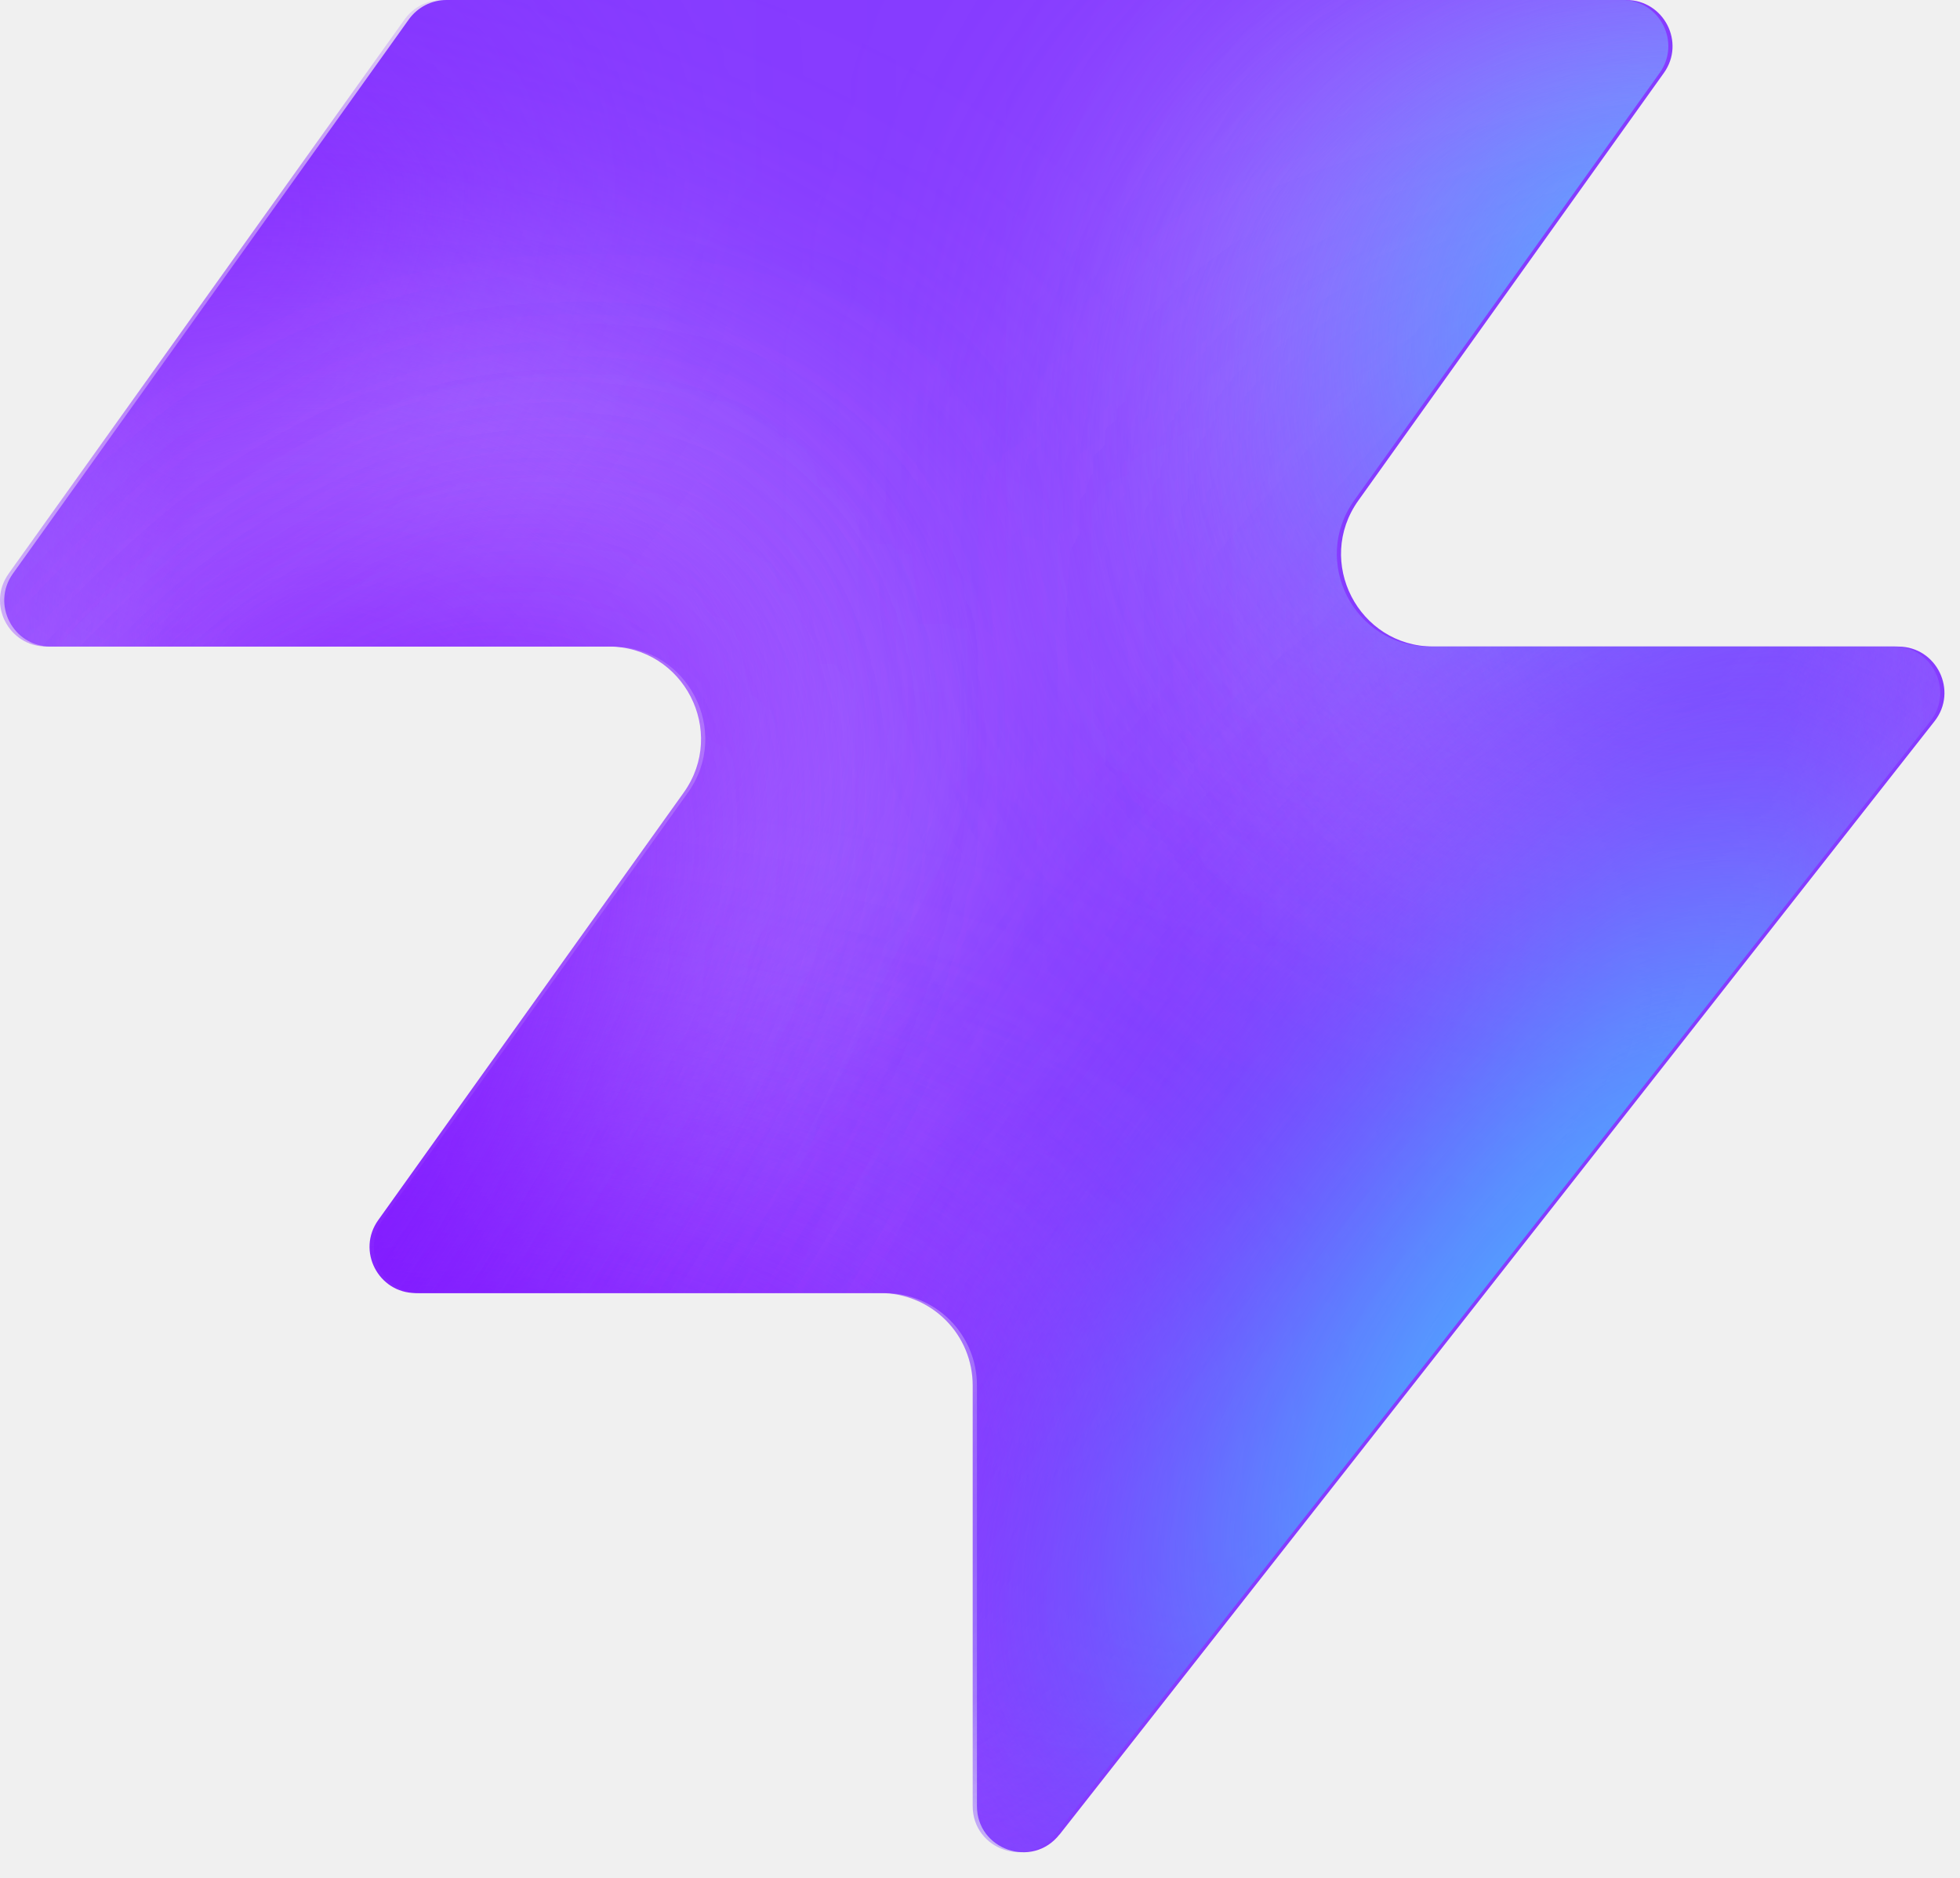
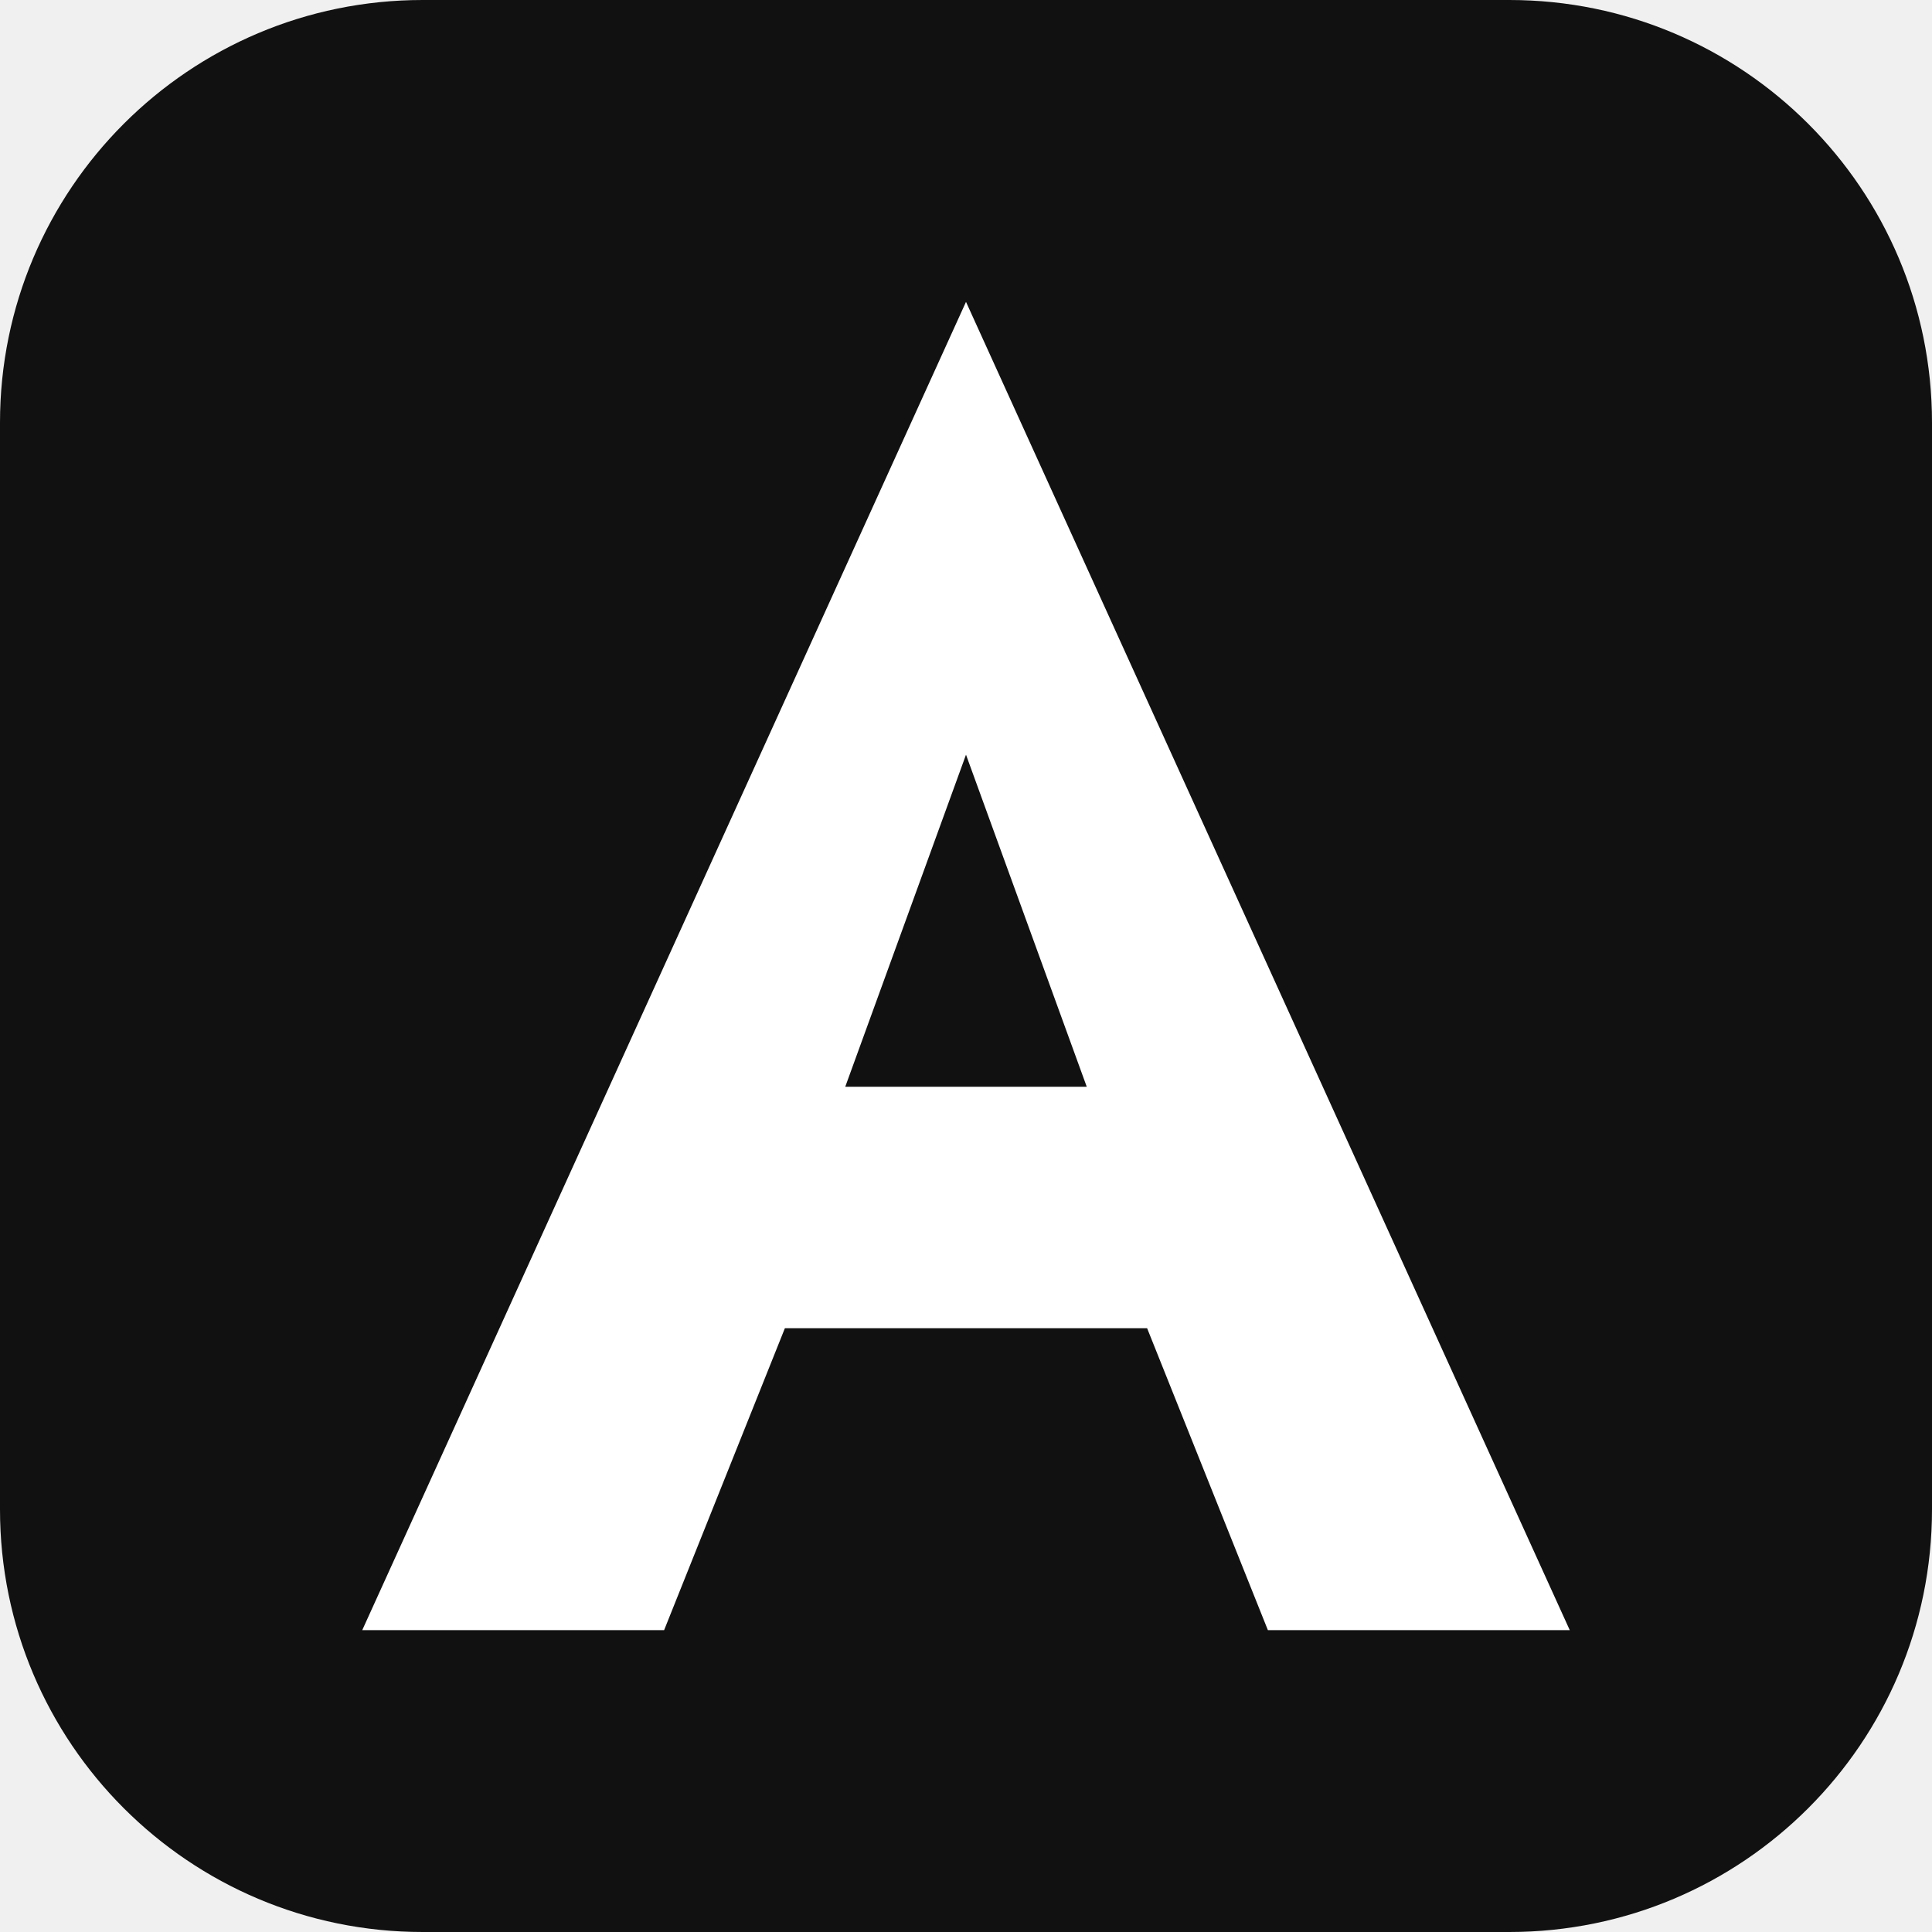
- <svg xmlns="http://www.w3.org/2000/svg" width="48" height="46" fill="none" viewBox="0 0 48 46">
-   <path fill="#863bff" d="M25.946 44.938c-.664.845-2.021.375-2.021-.698V33.937a2.26 2.26 0 0 0-2.262-2.262H10.287c-.92 0-1.456-1.04-.92-1.788l7.48-10.471c1.07-1.497 0-3.578-1.842-3.578H1.237c-.92 0-1.456-1.04-.92-1.788L10.013.474c.214-.297.556-.474.92-.474h28.894c.92 0 1.456 1.04.92 1.788l-7.48 10.471c-1.07 1.498 0 3.579 1.842 3.579h11.377c.943 0 1.473 1.088.89 1.83L25.947 44.94z" style="fill:#863bff;fill:color(display-p3 .525 .23 1);fill-opacity:1" />
-   <mask id="a" width="48" height="46" x="0" y="0" maskUnits="userSpaceOnUse" style="mask-type:alpha">
-     <path fill="#000" d="M25.842 44.938c-.664.844-2.021.375-2.021-.698V33.937a2.26 2.26 0 0 0-2.262-2.262H10.183c-.92 0-1.456-1.04-.92-1.788l7.48-10.471c1.07-1.498 0-3.579-1.842-3.579H1.133c-.92 0-1.456-1.04-.92-1.787L9.91.473c.214-.297.556-.474.92-.474h28.894c.92 0 1.456 1.04.92 1.788l-7.48 10.471c-1.07 1.498 0 3.578 1.842 3.578h11.377c.943 0 1.473 1.088.89 1.832L25.843 44.94z" style="fill:#000;fill-opacity:1" />
-   </mask>
-   <g mask="url(#a)">
-     <g filter="url(#b)">
-       <ellipse cx="5.508" cy="14.704" fill="#ede6ff" rx="5.508" ry="14.704" style="fill:#ede6ff;fill:color(display-p3 .927 .903 1);fill-opacity:1" transform="matrix(.00324 1 1 -.00324 -4.47 31.516)" />
-     </g>
-     <g filter="url(#c)">
-       <ellipse cx="10.399" cy="29.851" fill="#ede6ff" rx="10.399" ry="29.851" style="fill:#ede6ff;fill:color(display-p3 .927 .903 1);fill-opacity:1" transform="matrix(.00324 1 1 -.00324 -39.328 7.883)" />
-     </g>
-     <g filter="url(#d)">
-       <ellipse cx="5.508" cy="30.487" fill="#7e14ff" rx="5.508" ry="30.487" style="fill:#7e14ff;fill:color(display-p3 .492 .077 1);fill-opacity:1" transform="rotate(89.814 -25.913 -14.639)scale(1 -1)" />
-     </g>
-     <g filter="url(#e)">
-       <ellipse cx="5.508" cy="30.599" fill="#7e14ff" rx="5.508" ry="30.599" style="fill:#7e14ff;fill:color(display-p3 .492 .077 1);fill-opacity:1" transform="rotate(89.814 -32.644 -3.334)scale(1 -1)" />
-     </g>
-     <g filter="url(#f)">
-       <ellipse cx="5.508" cy="30.599" fill="#7e14ff" rx="5.508" ry="30.599" style="fill:#7e14ff;fill:color(display-p3 .492 .077 1);fill-opacity:1" transform="matrix(.00324 1 1 -.00324 -34.34 30.47)" />
-     </g>
-     <g filter="url(#g)">
-       <ellipse cx="14.072" cy="22.078" fill="#ede6ff" rx="14.072" ry="22.078" style="fill:#ede6ff;fill:color(display-p3 .927 .903 1);fill-opacity:1" transform="rotate(93.35 24.506 48.493)scale(-1 1)" />
-     </g>
-     <g filter="url(#h)">
-       <ellipse cx="3.47" cy="21.501" fill="#7e14ff" rx="3.47" ry="21.501" style="fill:#7e14ff;fill:color(display-p3 .492 .077 1);fill-opacity:1" transform="rotate(89.009 28.708 47.59)scale(-1 1)" />
-     </g>
-     <g filter="url(#i)">
-       <ellipse cx="3.47" cy="21.501" fill="#7e14ff" rx="3.47" ry="21.501" style="fill:#7e14ff;fill:color(display-p3 .492 .077 1);fill-opacity:1" transform="rotate(89.009 28.708 47.59)scale(-1 1)" />
-     </g>
-     <g filter="url(#j)">
-       <ellipse cx=".387" cy="8.972" fill="#7e14ff" rx="4.407" ry="29.108" style="fill:#7e14ff;fill:color(display-p3 .492 .077 1);fill-opacity:1" transform="rotate(39.51 .387 8.972)" />
-     </g>
-     <g filter="url(#k)">
-       <ellipse cx="47.523" cy="-6.092" fill="#7e14ff" rx="4.407" ry="29.108" style="fill:#7e14ff;fill:color(display-p3 .492 .077 1);fill-opacity:1" transform="rotate(37.892 47.523 -6.092)" />
-     </g>
-     <g filter="url(#l)">
-       <ellipse cx="41.412" cy="6.333" fill="#47bfff" rx="5.971" ry="9.665" style="fill:#47bfff;fill:color(display-p3 .28 .748 1);fill-opacity:1" transform="rotate(37.892 41.412 6.333)" />
-     </g>
-     <g filter="url(#m)">
-       <ellipse cx="-1.879" cy="38.332" fill="#7e14ff" rx="4.407" ry="29.108" style="fill:#7e14ff;fill:color(display-p3 .492 .077 1);fill-opacity:1" transform="rotate(37.892 -1.88 38.332)" />
-     </g>
-     <g filter="url(#n)">
-       <ellipse cx="-1.879" cy="38.332" fill="#7e14ff" rx="4.407" ry="29.108" style="fill:#7e14ff;fill:color(display-p3 .492 .077 1);fill-opacity:1" transform="rotate(37.892 -1.88 38.332)" />
-     </g>
-     <g filter="url(#o)">
-       <ellipse cx="35.651" cy="29.907" fill="#7e14ff" rx="4.407" ry="29.108" style="fill:#7e14ff;fill:color(display-p3 .492 .077 1);fill-opacity:1" transform="rotate(37.892 35.651 29.907)" />
-     </g>
-     <g filter="url(#p)">
-       <ellipse cx="38.418" cy="32.4" fill="#47bfff" rx="5.971" ry="15.297" style="fill:#47bfff;fill:color(display-p3 .28 .748 1);fill-opacity:1" transform="rotate(37.892 38.418 32.4)" />
-     </g>
-   </g>
-   <defs>
-     <filter id="b" width="60.045" height="41.654" x="-19.77" y="16.149" color-interpolation-filters="sRGB" filterUnits="userSpaceOnUse">
-       <feFlood flood-opacity="0" result="BackgroundImageFix" />
-       <feBlend in="SourceGraphic" in2="BackgroundImageFix" result="shape" />
-       <feGaussianBlur result="effect1_foregroundBlur_2002_17158" stdDeviation="7.659" />
-     </filter>
-     <filter id="c" width="90.34" height="51.437" x="-54.613" y="-7.533" color-interpolation-filters="sRGB" filterUnits="userSpaceOnUse">
-       <feFlood flood-opacity="0" result="BackgroundImageFix" />
-       <feBlend in="SourceGraphic" in2="BackgroundImageFix" result="shape" />
-       <feGaussianBlur result="effect1_foregroundBlur_2002_17158" stdDeviation="7.659" />
-     </filter>
-     <filter id="d" width="79.355" height="29.4" x="-49.64" y="2.03" color-interpolation-filters="sRGB" filterUnits="userSpaceOnUse">
-       <feFlood flood-opacity="0" result="BackgroundImageFix" />
-       <feBlend in="SourceGraphic" in2="BackgroundImageFix" result="shape" />
-       <feGaussianBlur result="effect1_foregroundBlur_2002_17158" stdDeviation="4.596" />
-     </filter>
-     <filter id="e" width="79.579" height="29.4" x="-45.045" y="20.029" color-interpolation-filters="sRGB" filterUnits="userSpaceOnUse">
-       <feFlood flood-opacity="0" result="BackgroundImageFix" />
-       <feBlend in="SourceGraphic" in2="BackgroundImageFix" result="shape" />
-       <feGaussianBlur result="effect1_foregroundBlur_2002_17158" stdDeviation="4.596" />
-     </filter>
-     <filter id="f" width="79.579" height="29.4" x="-43.513" y="21.178" color-interpolation-filters="sRGB" filterUnits="userSpaceOnUse">
-       <feFlood flood-opacity="0" result="BackgroundImageFix" />
-       <feBlend in="SourceGraphic" in2="BackgroundImageFix" result="shape" />
-       <feGaussianBlur result="effect1_foregroundBlur_2002_17158" stdDeviation="4.596" />
-     </filter>
-     <filter id="g" width="74.749" height="58.852" x="15.756" y="-17.901" color-interpolation-filters="sRGB" filterUnits="userSpaceOnUse">
-       <feFlood flood-opacity="0" result="BackgroundImageFix" />
-       <feBlend in="SourceGraphic" in2="BackgroundImageFix" result="shape" />
-       <feGaussianBlur result="effect1_foregroundBlur_2002_17158" stdDeviation="7.659" />
-     </filter>
-     <filter id="h" width="61.377" height="25.362" x="23.548" y="2.284" color-interpolation-filters="sRGB" filterUnits="userSpaceOnUse">
-       <feFlood flood-opacity="0" result="BackgroundImageFix" />
-       <feBlend in="SourceGraphic" in2="BackgroundImageFix" result="shape" />
-       <feGaussianBlur result="effect1_foregroundBlur_2002_17158" stdDeviation="4.596" />
-     </filter>
-     <filter id="i" width="61.377" height="25.362" x="23.548" y="2.284" color-interpolation-filters="sRGB" filterUnits="userSpaceOnUse">
-       <feFlood flood-opacity="0" result="BackgroundImageFix" />
-       <feBlend in="SourceGraphic" in2="BackgroundImageFix" result="shape" />
-       <feGaussianBlur result="effect1_foregroundBlur_2002_17158" stdDeviation="4.596" />
-     </filter>
-     <filter id="j" width="56.045" height="63.649" x="-27.636" y="-22.853" color-interpolation-filters="sRGB" filterUnits="userSpaceOnUse">
-       <feFlood flood-opacity="0" result="BackgroundImageFix" />
-       <feBlend in="SourceGraphic" in2="BackgroundImageFix" result="shape" />
-       <feGaussianBlur result="effect1_foregroundBlur_2002_17158" stdDeviation="4.596" />
-     </filter>
-     <filter id="k" width="54.814" height="64.646" x="20.116" y="-38.415" color-interpolation-filters="sRGB" filterUnits="userSpaceOnUse">
-       <feFlood flood-opacity="0" result="BackgroundImageFix" />
-       <feBlend in="SourceGraphic" in2="BackgroundImageFix" result="shape" />
-       <feGaussianBlur result="effect1_foregroundBlur_2002_17158" stdDeviation="4.596" />
-     </filter>
-     <filter id="l" width="33.541" height="35.313" x="24.641" y="-11.323" color-interpolation-filters="sRGB" filterUnits="userSpaceOnUse">
-       <feFlood flood-opacity="0" result="BackgroundImageFix" />
-       <feBlend in="SourceGraphic" in2="BackgroundImageFix" result="shape" />
-       <feGaussianBlur result="effect1_foregroundBlur_2002_17158" stdDeviation="4.596" />
-     </filter>
-     <filter id="m" width="54.814" height="64.646" x="-29.286" y="6.009" color-interpolation-filters="sRGB" filterUnits="userSpaceOnUse">
-       <feFlood flood-opacity="0" result="BackgroundImageFix" />
-       <feBlend in="SourceGraphic" in2="BackgroundImageFix" result="shape" />
-       <feGaussianBlur result="effect1_foregroundBlur_2002_17158" stdDeviation="4.596" />
-     </filter>
-     <filter id="n" width="54.814" height="64.646" x="-29.286" y="6.009" color-interpolation-filters="sRGB" filterUnits="userSpaceOnUse">
-       <feFlood flood-opacity="0" result="BackgroundImageFix" />
-       <feBlend in="SourceGraphic" in2="BackgroundImageFix" result="shape" />
-       <feGaussianBlur result="effect1_foregroundBlur_2002_17158" stdDeviation="4.596" />
-     </filter>
-     <filter id="o" width="54.814" height="64.646" x="8.244" y="-2.416" color-interpolation-filters="sRGB" filterUnits="userSpaceOnUse">
-       <feFlood flood-opacity="0" result="BackgroundImageFix" />
-       <feBlend in="SourceGraphic" in2="BackgroundImageFix" result="shape" />
-       <feGaussianBlur result="effect1_foregroundBlur_2002_17158" stdDeviation="4.596" />
-     </filter>
-     <filter id="p" width="39.409" height="43.623" x="18.713" y="10.588" color-interpolation-filters="sRGB" filterUnits="userSpaceOnUse">
-       <feFlood flood-opacity="0" result="BackgroundImageFix" />
-       <feBlend in="SourceGraphic" in2="BackgroundImageFix" result="shape" />
-       <feGaussianBlur result="effect1_foregroundBlur_2002_17158" stdDeviation="4.596" />
-     </filter>
-   </defs>
+ <svg xmlns="http://www.w3.org/2000/svg" viewBox="0 0 64 64">
+   <rect width="64" height="64" rx="14" fill="#111111" />
+   <path d="M32 10L12 54h10l4-10h12l4 10h10L32 10zm0 15l4 11h-8l4-11z" fill="#ffffff" />
</svg>
